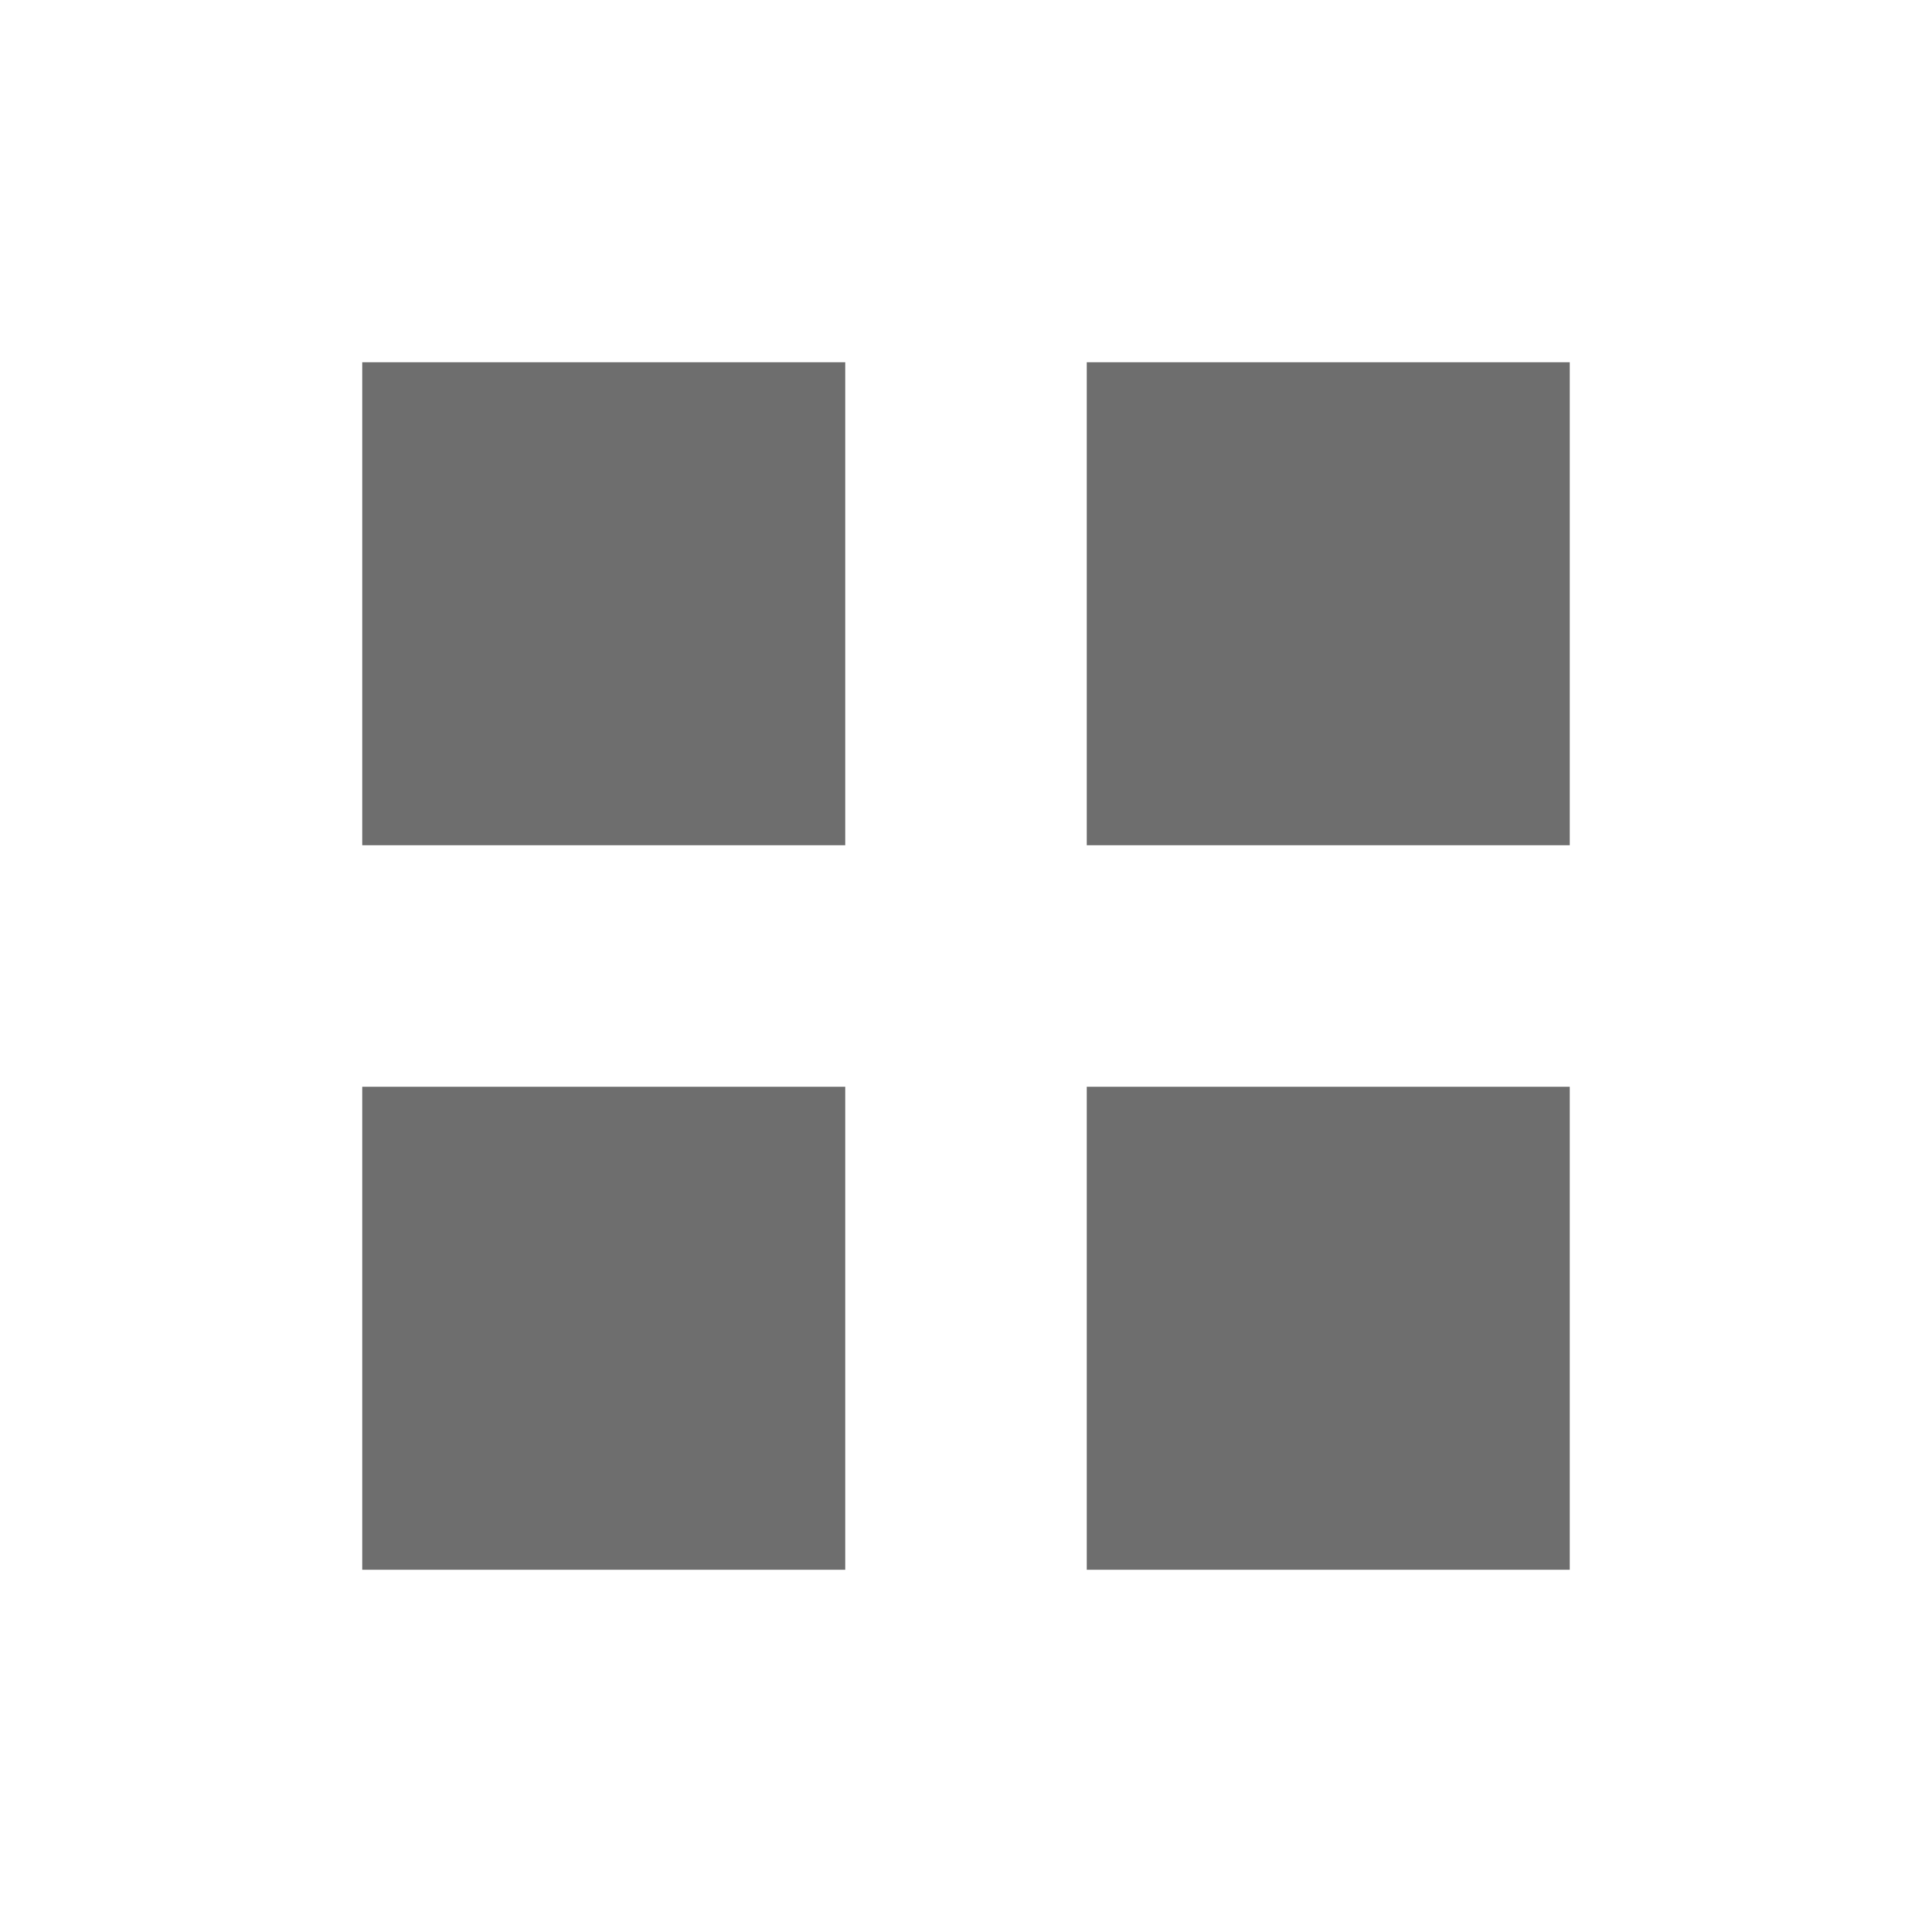
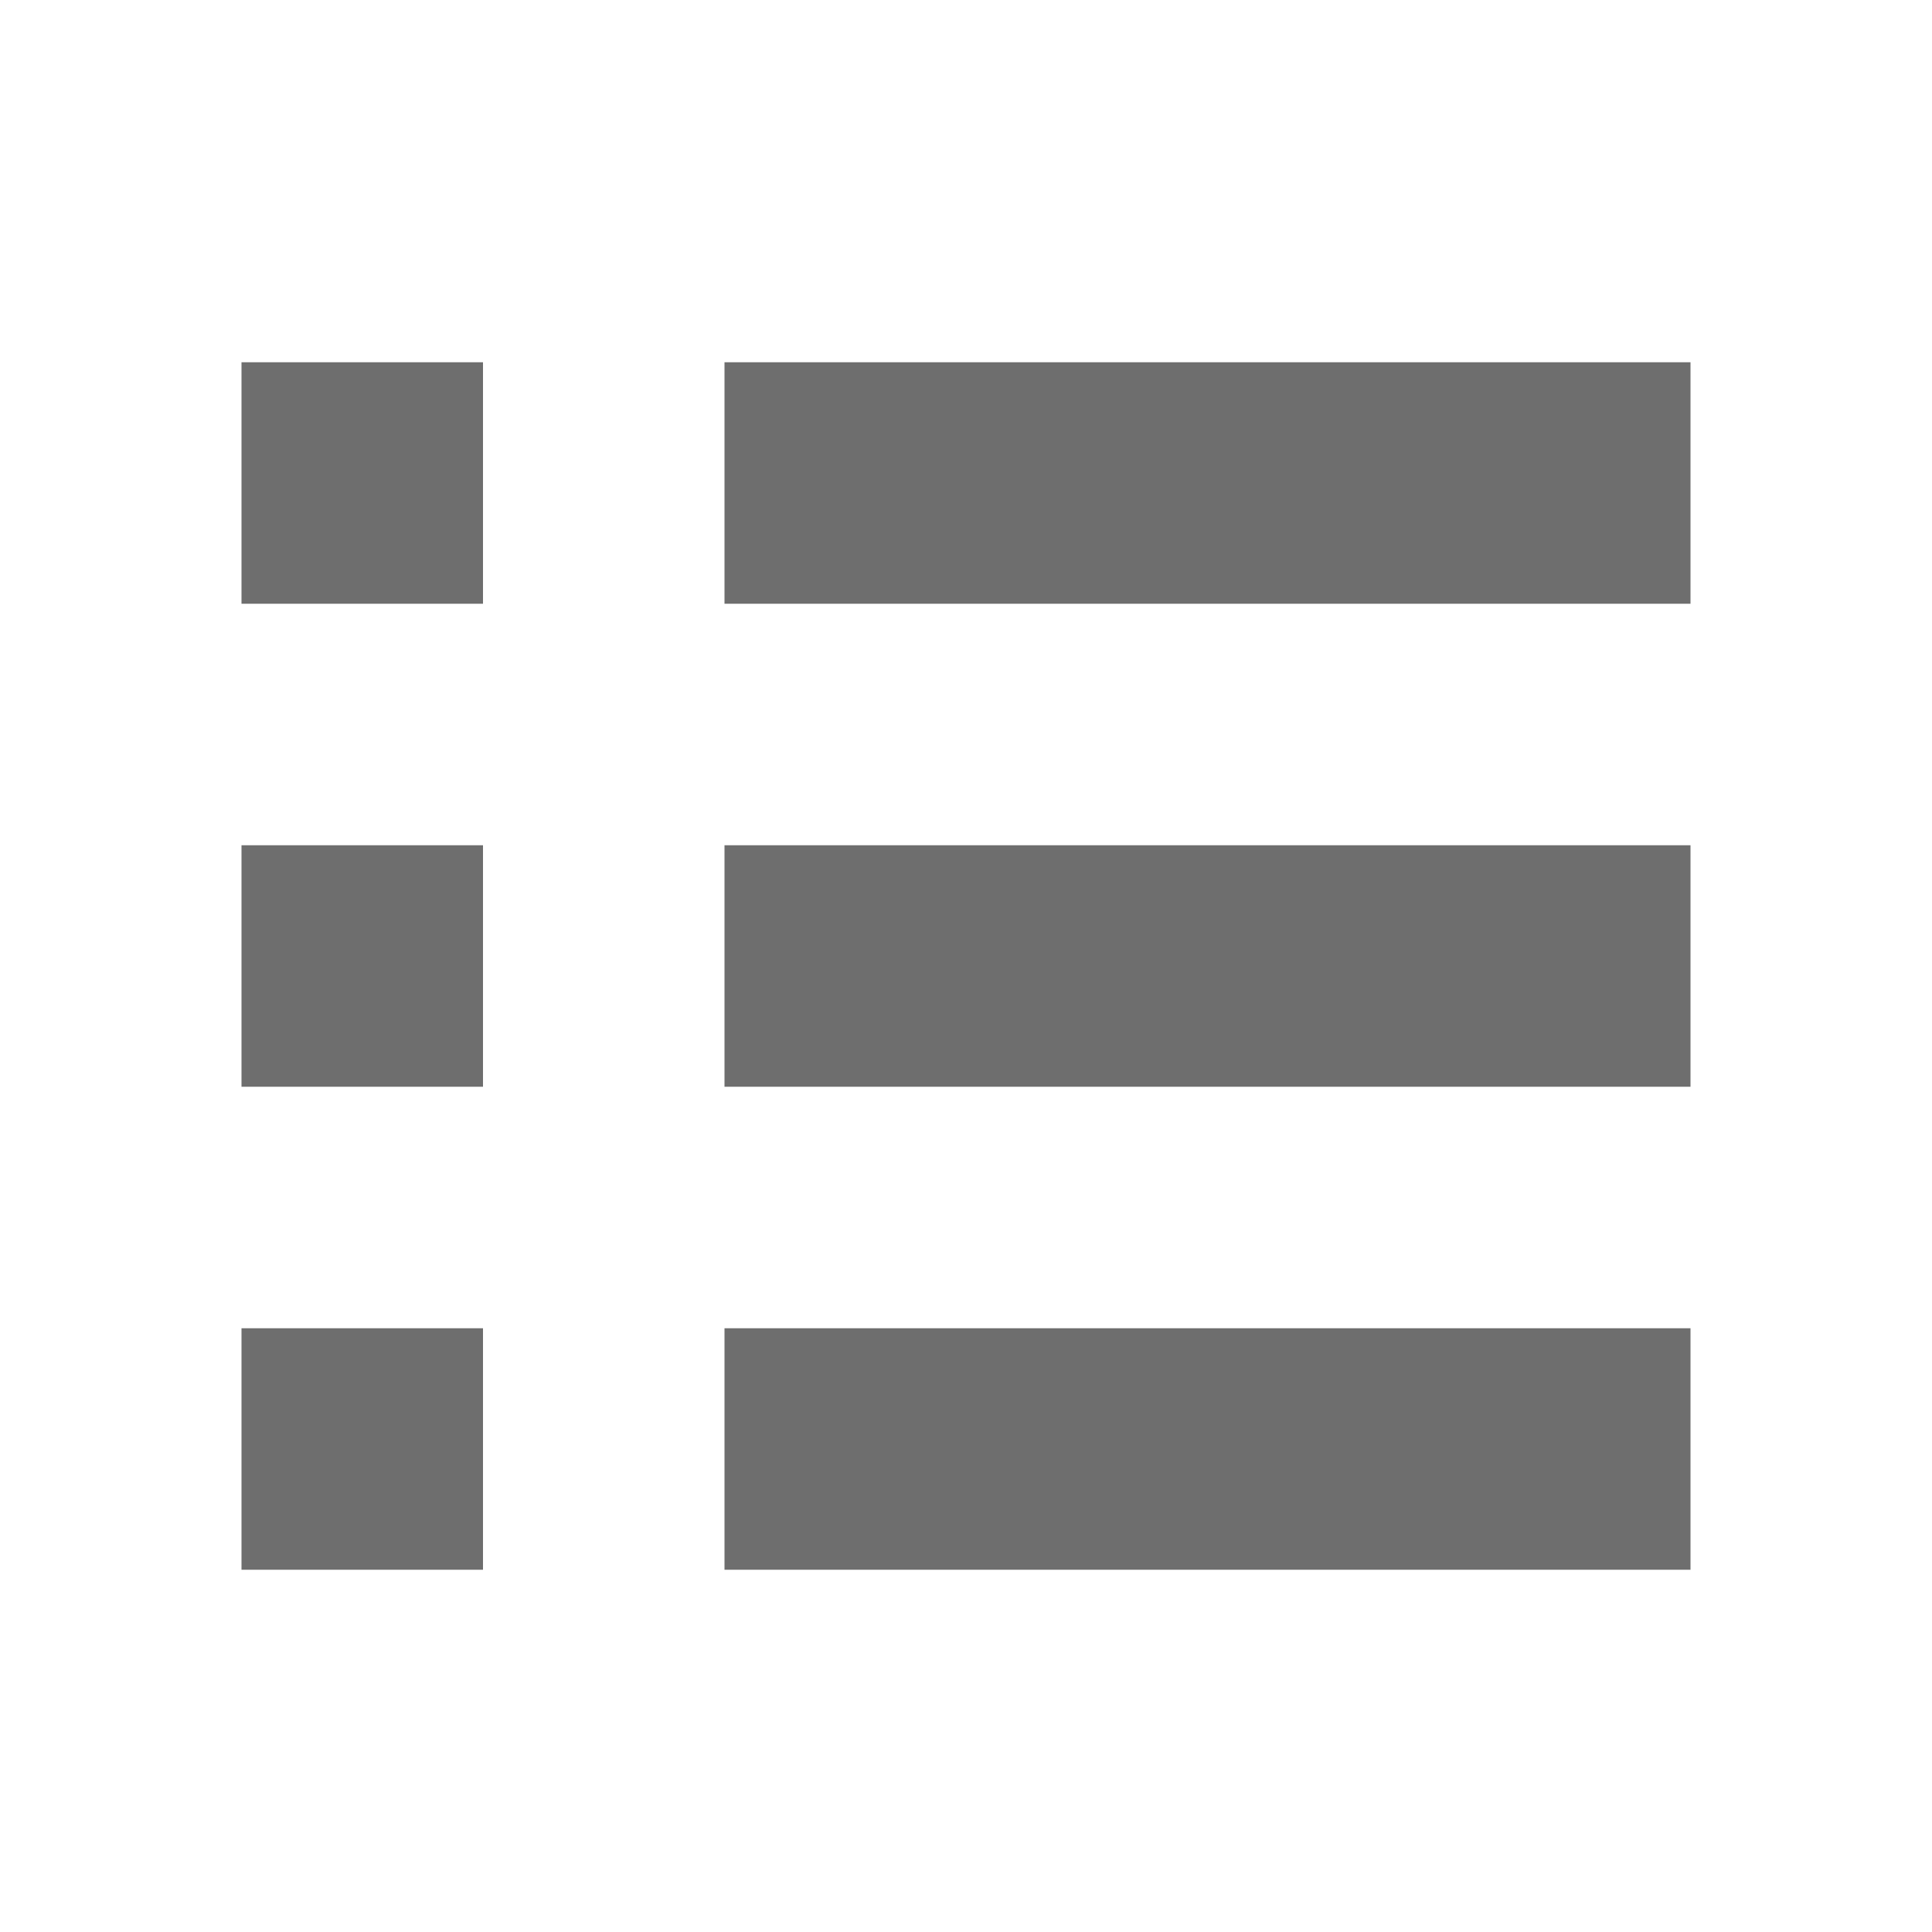
<svg xmlns="http://www.w3.org/2000/svg" width="16" height="16" viewBox="0 0 16 16">
  <g fill="none" fill-rule="evenodd">
-     <rect width="4" height="4" x="3" y="3" fill="#6E6E6E" />
-     <rect width="4" height="4" x="3" y="9" fill="#6E6E6E" />
-     <rect width="4" height="4" x="9" y="9" fill="#6E6E6E" />
-     <rect width="4" height="4" x="9" y="3" fill="#6E6E6E" />
+     <rect width="2" height="2" x="2" y="3" fill="#6E6E6E" />
+     <rect width="2" height="2" x="2" y="7" fill="#6E6E6E" />
+     <rect width="2" height="2" x="2" y="11" fill="#6E6E6E" />
+     <rect width="8" height="2" x="6" y="3" fill="#6E6E6E" />
+     <rect width="8" height="2" x="6" y="7" fill="#6E6E6E" />
+     <rect width="8" height="2" x="6" y="11" fill="#6E6E6E" />
  </g>
</svg>
